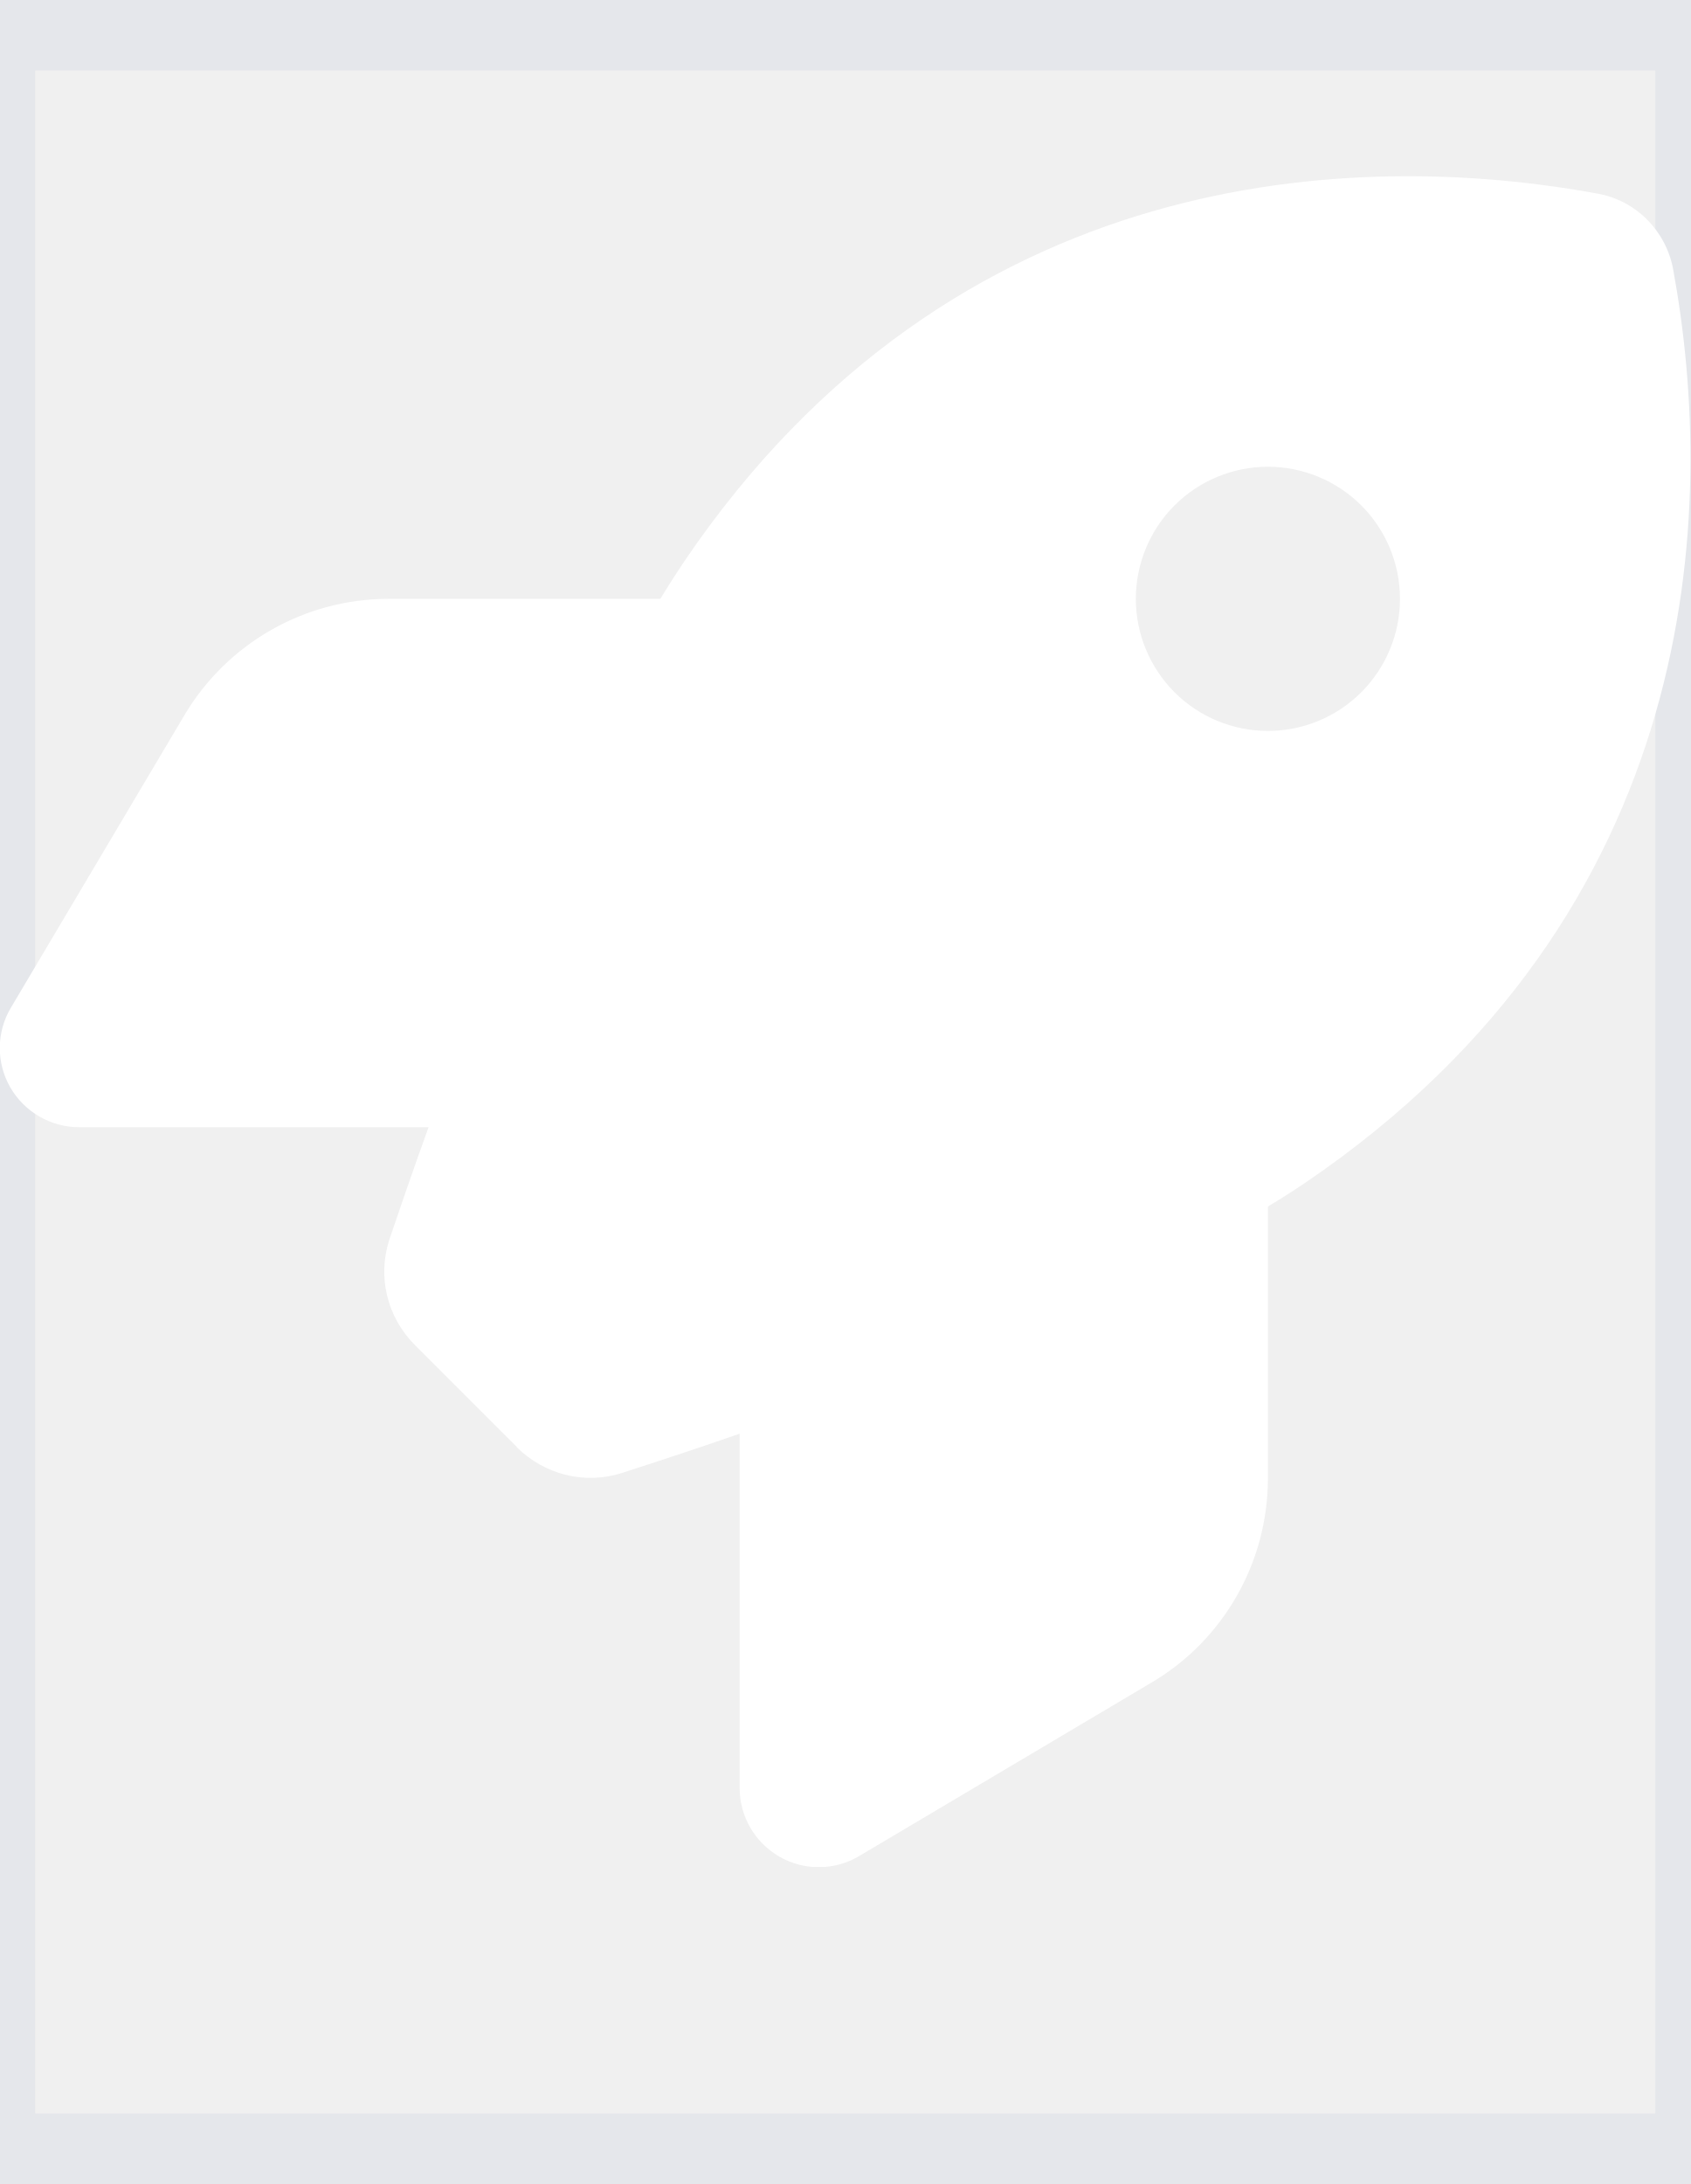
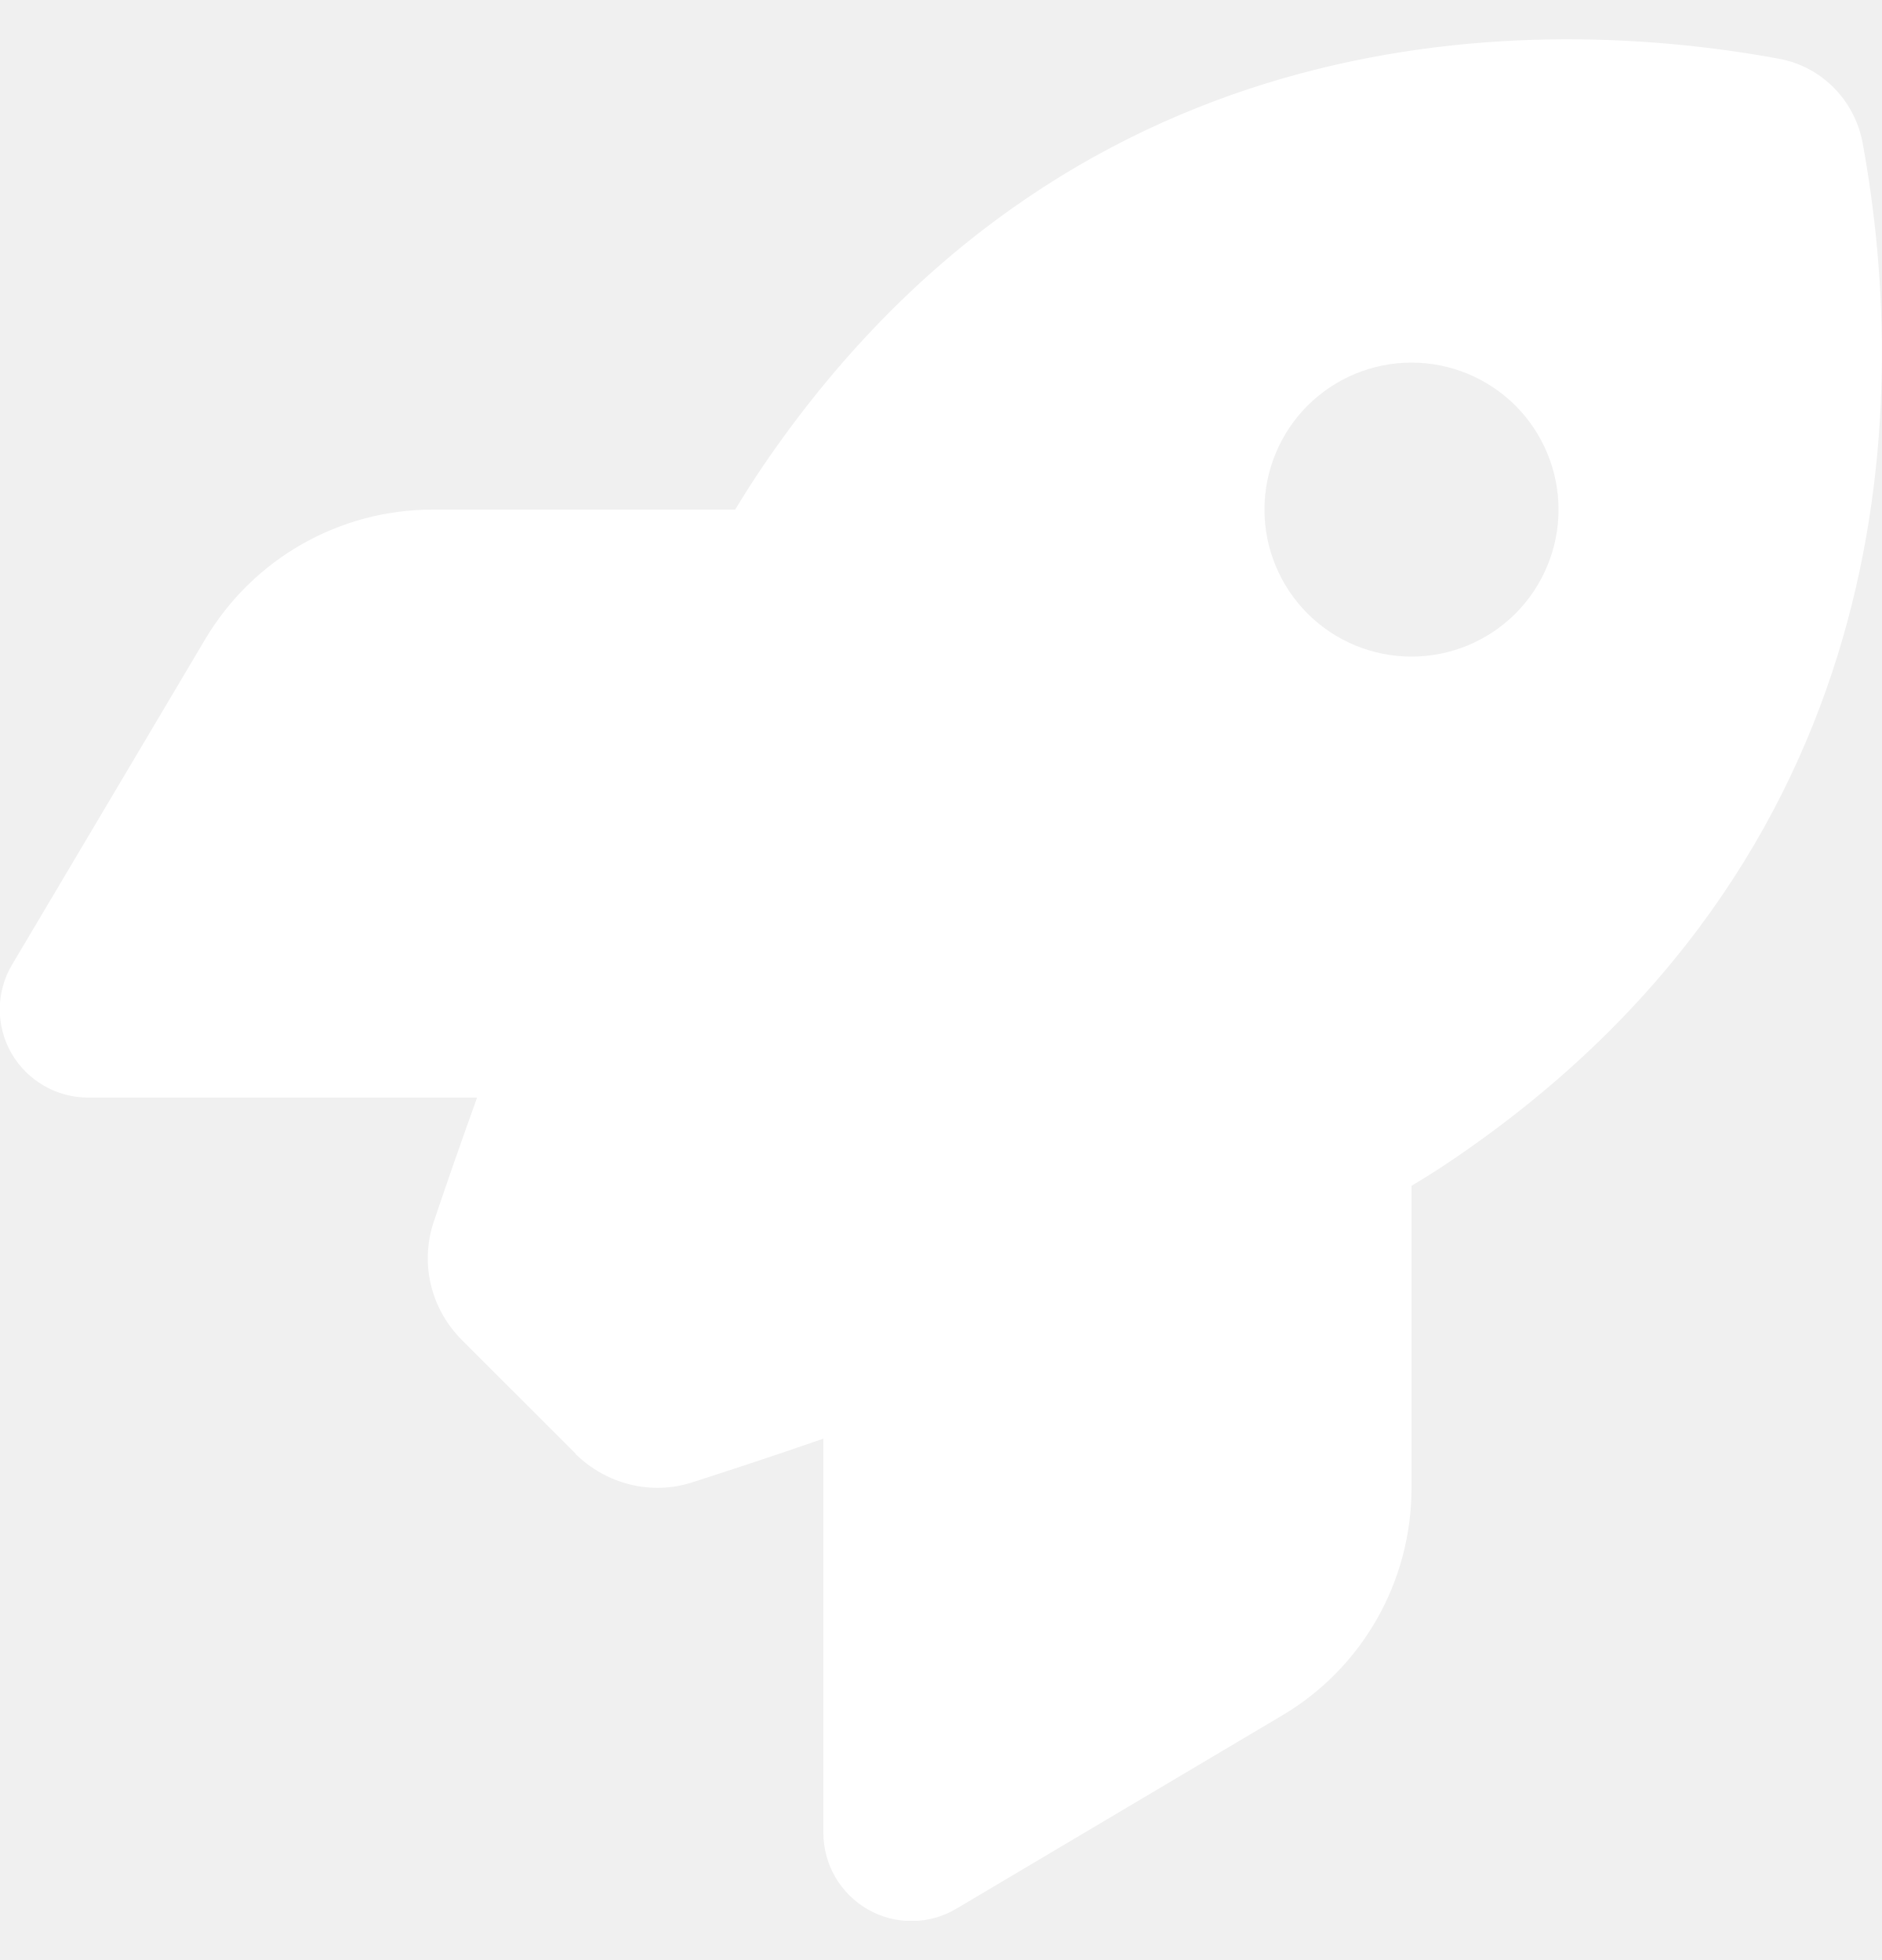
- <svg xmlns="http://www.w3.org/2000/svg" width="24" height="31" viewBox="0 0 24 31" fill="none">
-   <path d="M24 30.5H0V0.5H24V30.5Z" stroke="#E5E7EB" />
-   <g clip-path="url(#clip0_336_161)">
-     <path d="M7.341 20.542L5.892 19.094C5.494 18.695 5.353 18.119 5.531 17.584C5.672 17.167 5.859 16.623 6.084 16H1.125C0.722 16 0.347 15.784 0.145 15.433C-0.056 15.081 -0.052 14.65 0.155 14.303L2.616 10.155C3.225 9.128 4.327 8.5 5.517 8.5H9.375C9.488 8.313 9.6 8.139 9.713 7.97C13.552 2.308 19.27 2.12 22.683 2.749C23.227 2.847 23.648 3.274 23.752 3.817C24.38 7.234 24.188 12.948 18.53 16.788C18.366 16.9 18.188 17.013 18 17.125V20.983C18 22.174 17.372 23.28 16.345 23.884L12.197 26.345C11.85 26.552 11.419 26.556 11.067 26.355C10.716 26.153 10.5 25.783 10.5 25.375V20.35C9.839 20.58 9.263 20.767 8.827 20.908C8.302 21.077 7.73 20.931 7.336 20.542H7.341ZM18 10.375C18.497 10.375 18.974 10.178 19.326 9.826C19.677 9.474 19.875 8.997 19.875 8.5C19.875 8.003 19.677 7.526 19.326 7.174C18.974 6.823 18.497 6.625 18 6.625C17.503 6.625 17.026 6.823 16.674 7.174C16.323 7.526 16.125 8.003 16.125 8.5C16.125 8.997 16.323 9.474 16.674 9.826C17.026 10.178 17.503 10.375 18 10.375Z" fill="white" />
+ <svg xmlns="http://www.w3.org/2000/svg" width="24" height="25" viewBox="0 0 24 25" fill="none">
+   <g clip-path="url(#clip0_336_163)">
+     <path d="M7.341 18.542L5.892 17.094C5.494 16.695 5.353 16.119 5.531 15.585C5.672 15.167 5.859 14.623 6.084 14H1.125C0.722 14 0.347 13.784 0.145 13.433C-0.056 13.081 -0.052 12.65 0.155 12.303L2.616 8.155C3.225 7.128 4.327 6.5 5.517 6.5H9.375C9.488 6.313 9.6 6.139 9.713 5.97C13.552 0.308 19.27 0.12 22.683 0.749C23.227 0.847 23.648 1.274 23.752 1.817C24.38 5.234 24.188 10.948 18.53 14.788C18.366 14.9 18.188 15.013 18 15.125V18.983C18 20.174 17.372 21.28 16.345 21.884L12.197 24.345C11.85 24.552 11.419 24.556 11.067 24.355C10.716 24.153 10.5 23.783 10.5 23.375V18.35C9.839 18.58 9.263 18.767 8.827 18.908C8.302 19.077 7.73 18.931 7.336 18.542H7.341ZM18 8.375C18.497 8.375 18.974 8.178 19.326 7.826C19.677 7.474 19.875 6.997 19.875 6.5C19.875 6.003 19.677 5.526 19.326 5.174C18.974 4.823 18.497 4.625 18 4.625C17.503 4.625 17.026 4.823 16.674 5.174C16.323 5.526 16.125 6.003 16.125 6.5C16.125 6.997 16.323 7.474 16.674 7.826C17.026 8.178 17.503 8.375 18 8.375Z" fill="white" />
  </g>
  <defs>
-     <clipPath id="clip0_336_161">
-       <path d="M0 2.5H24V26.5H0V2.5Z" fill="white" />
+     <clipPath id="clip0_336_163">
+       <path d="M0 0.5H24V24.5H0V0.5Z" fill="white" />
    </clipPath>
  </defs>
</svg>
